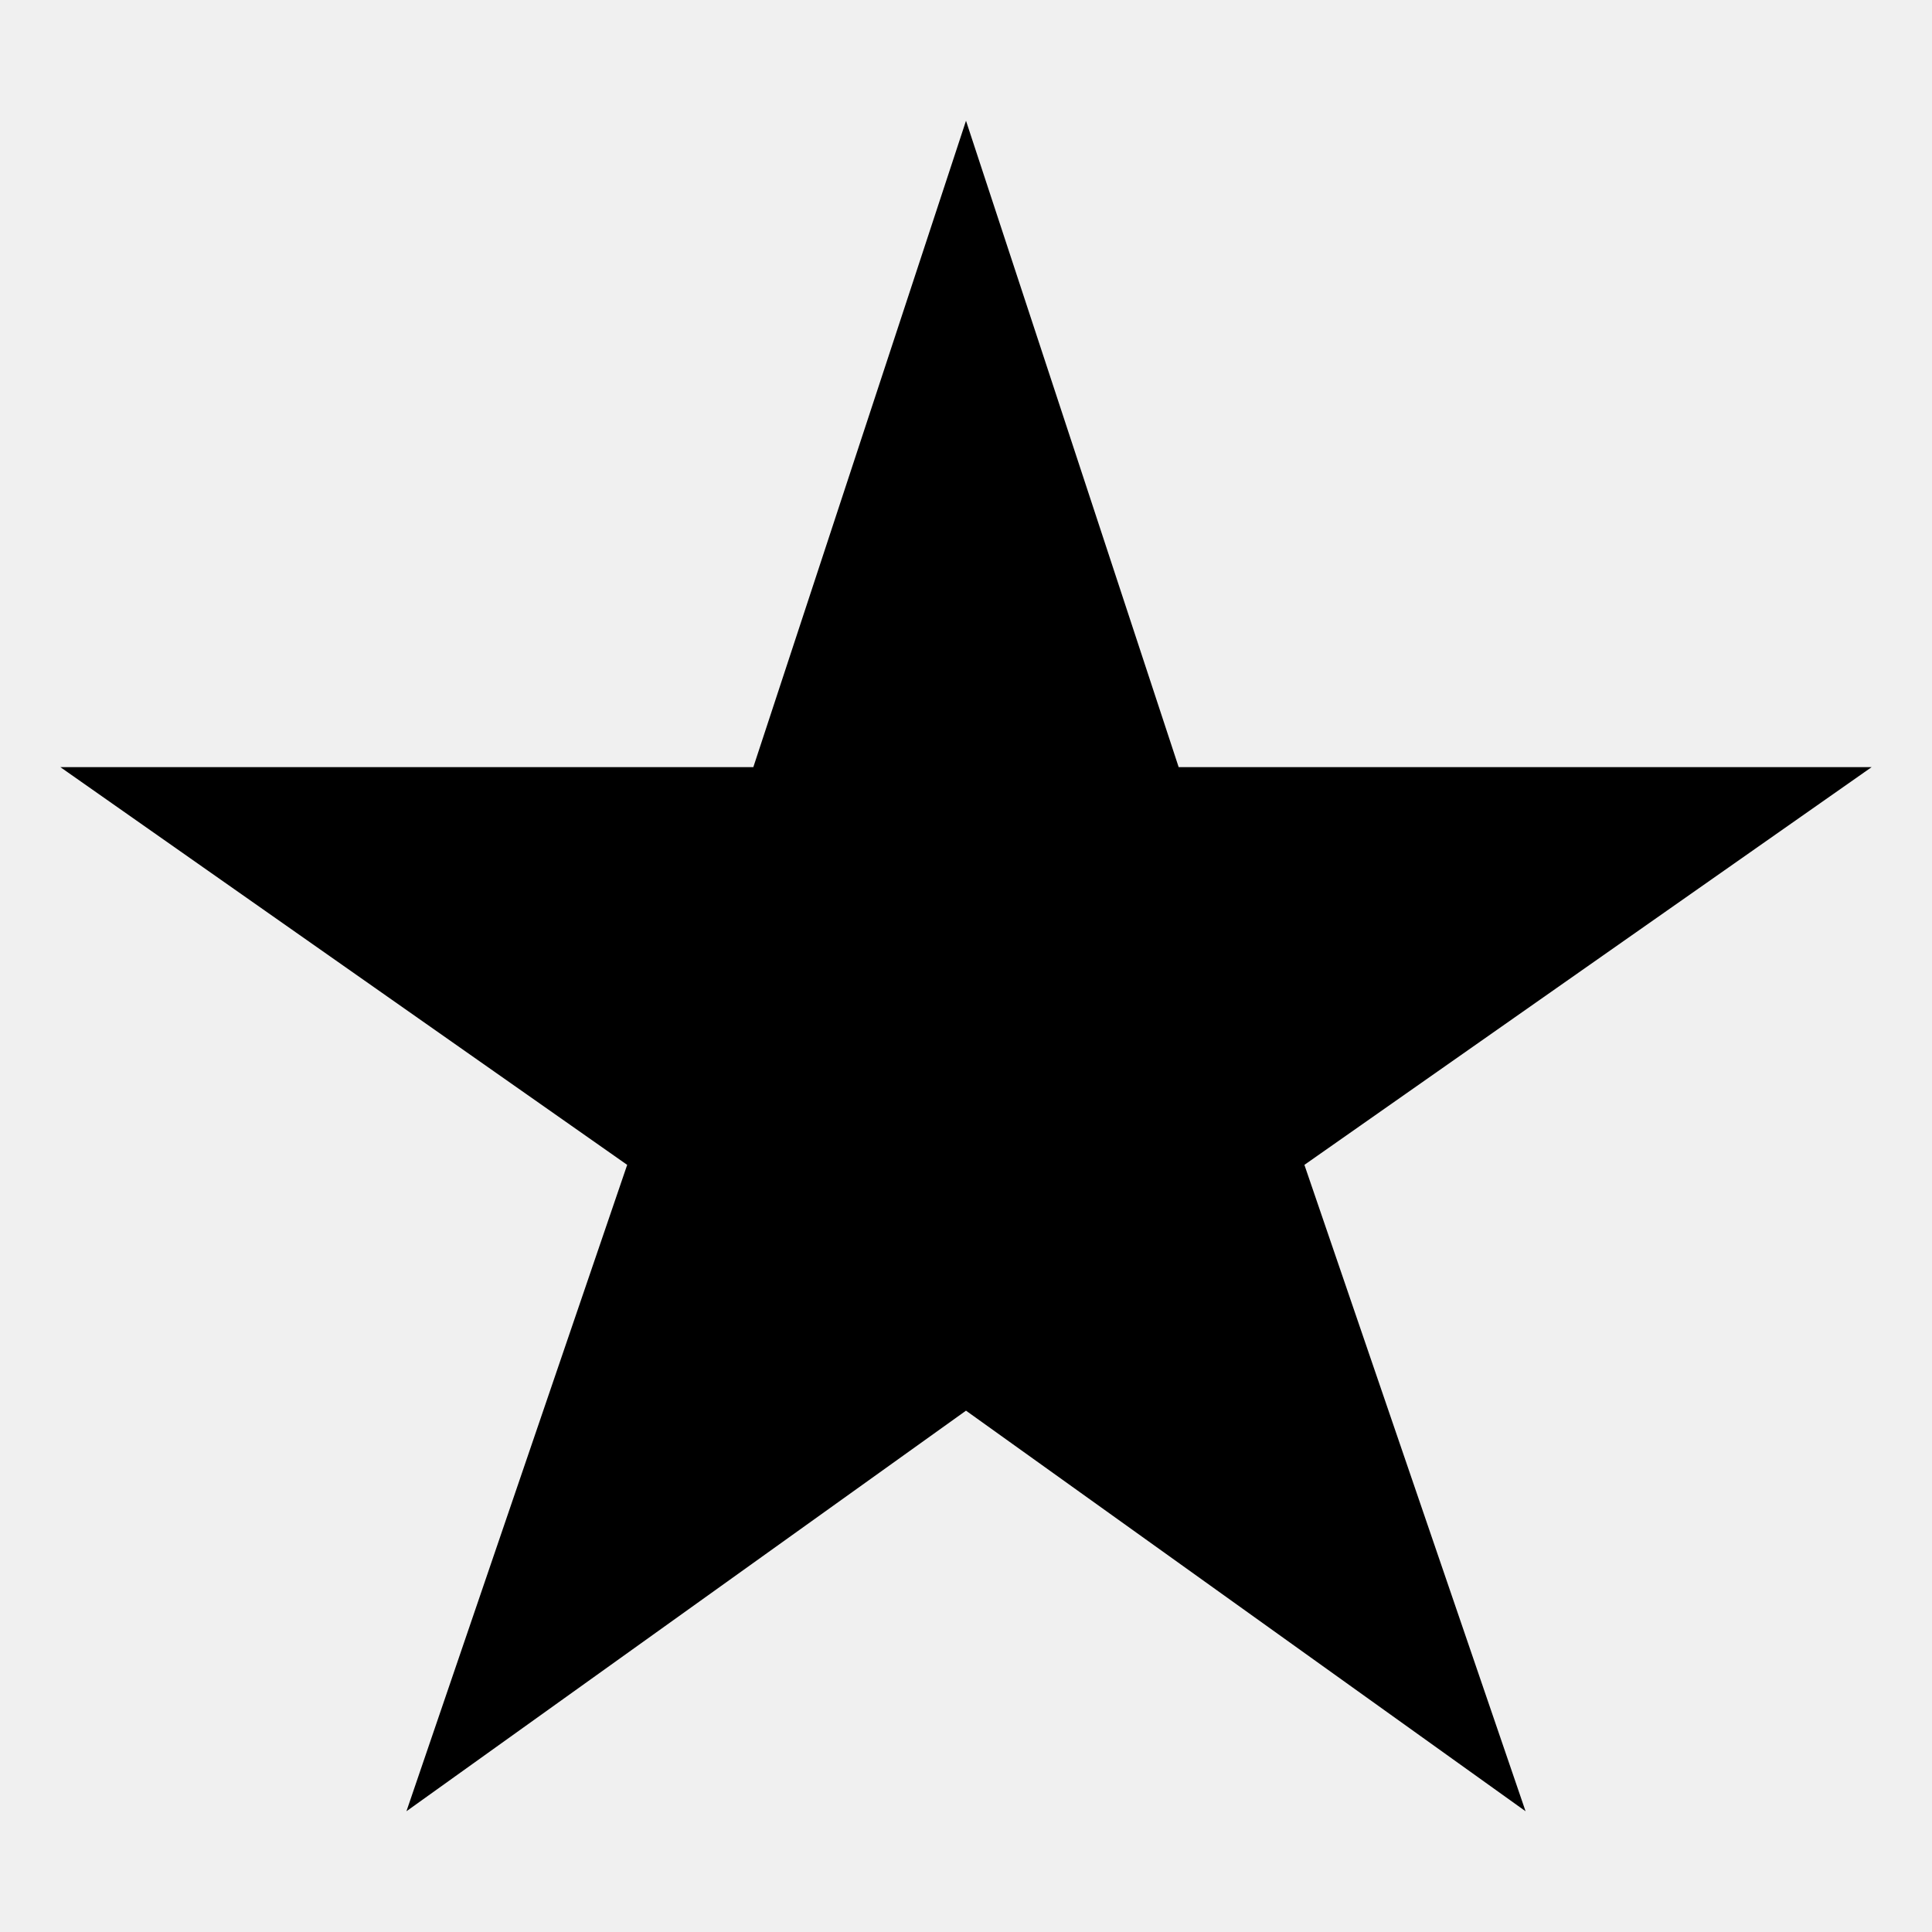
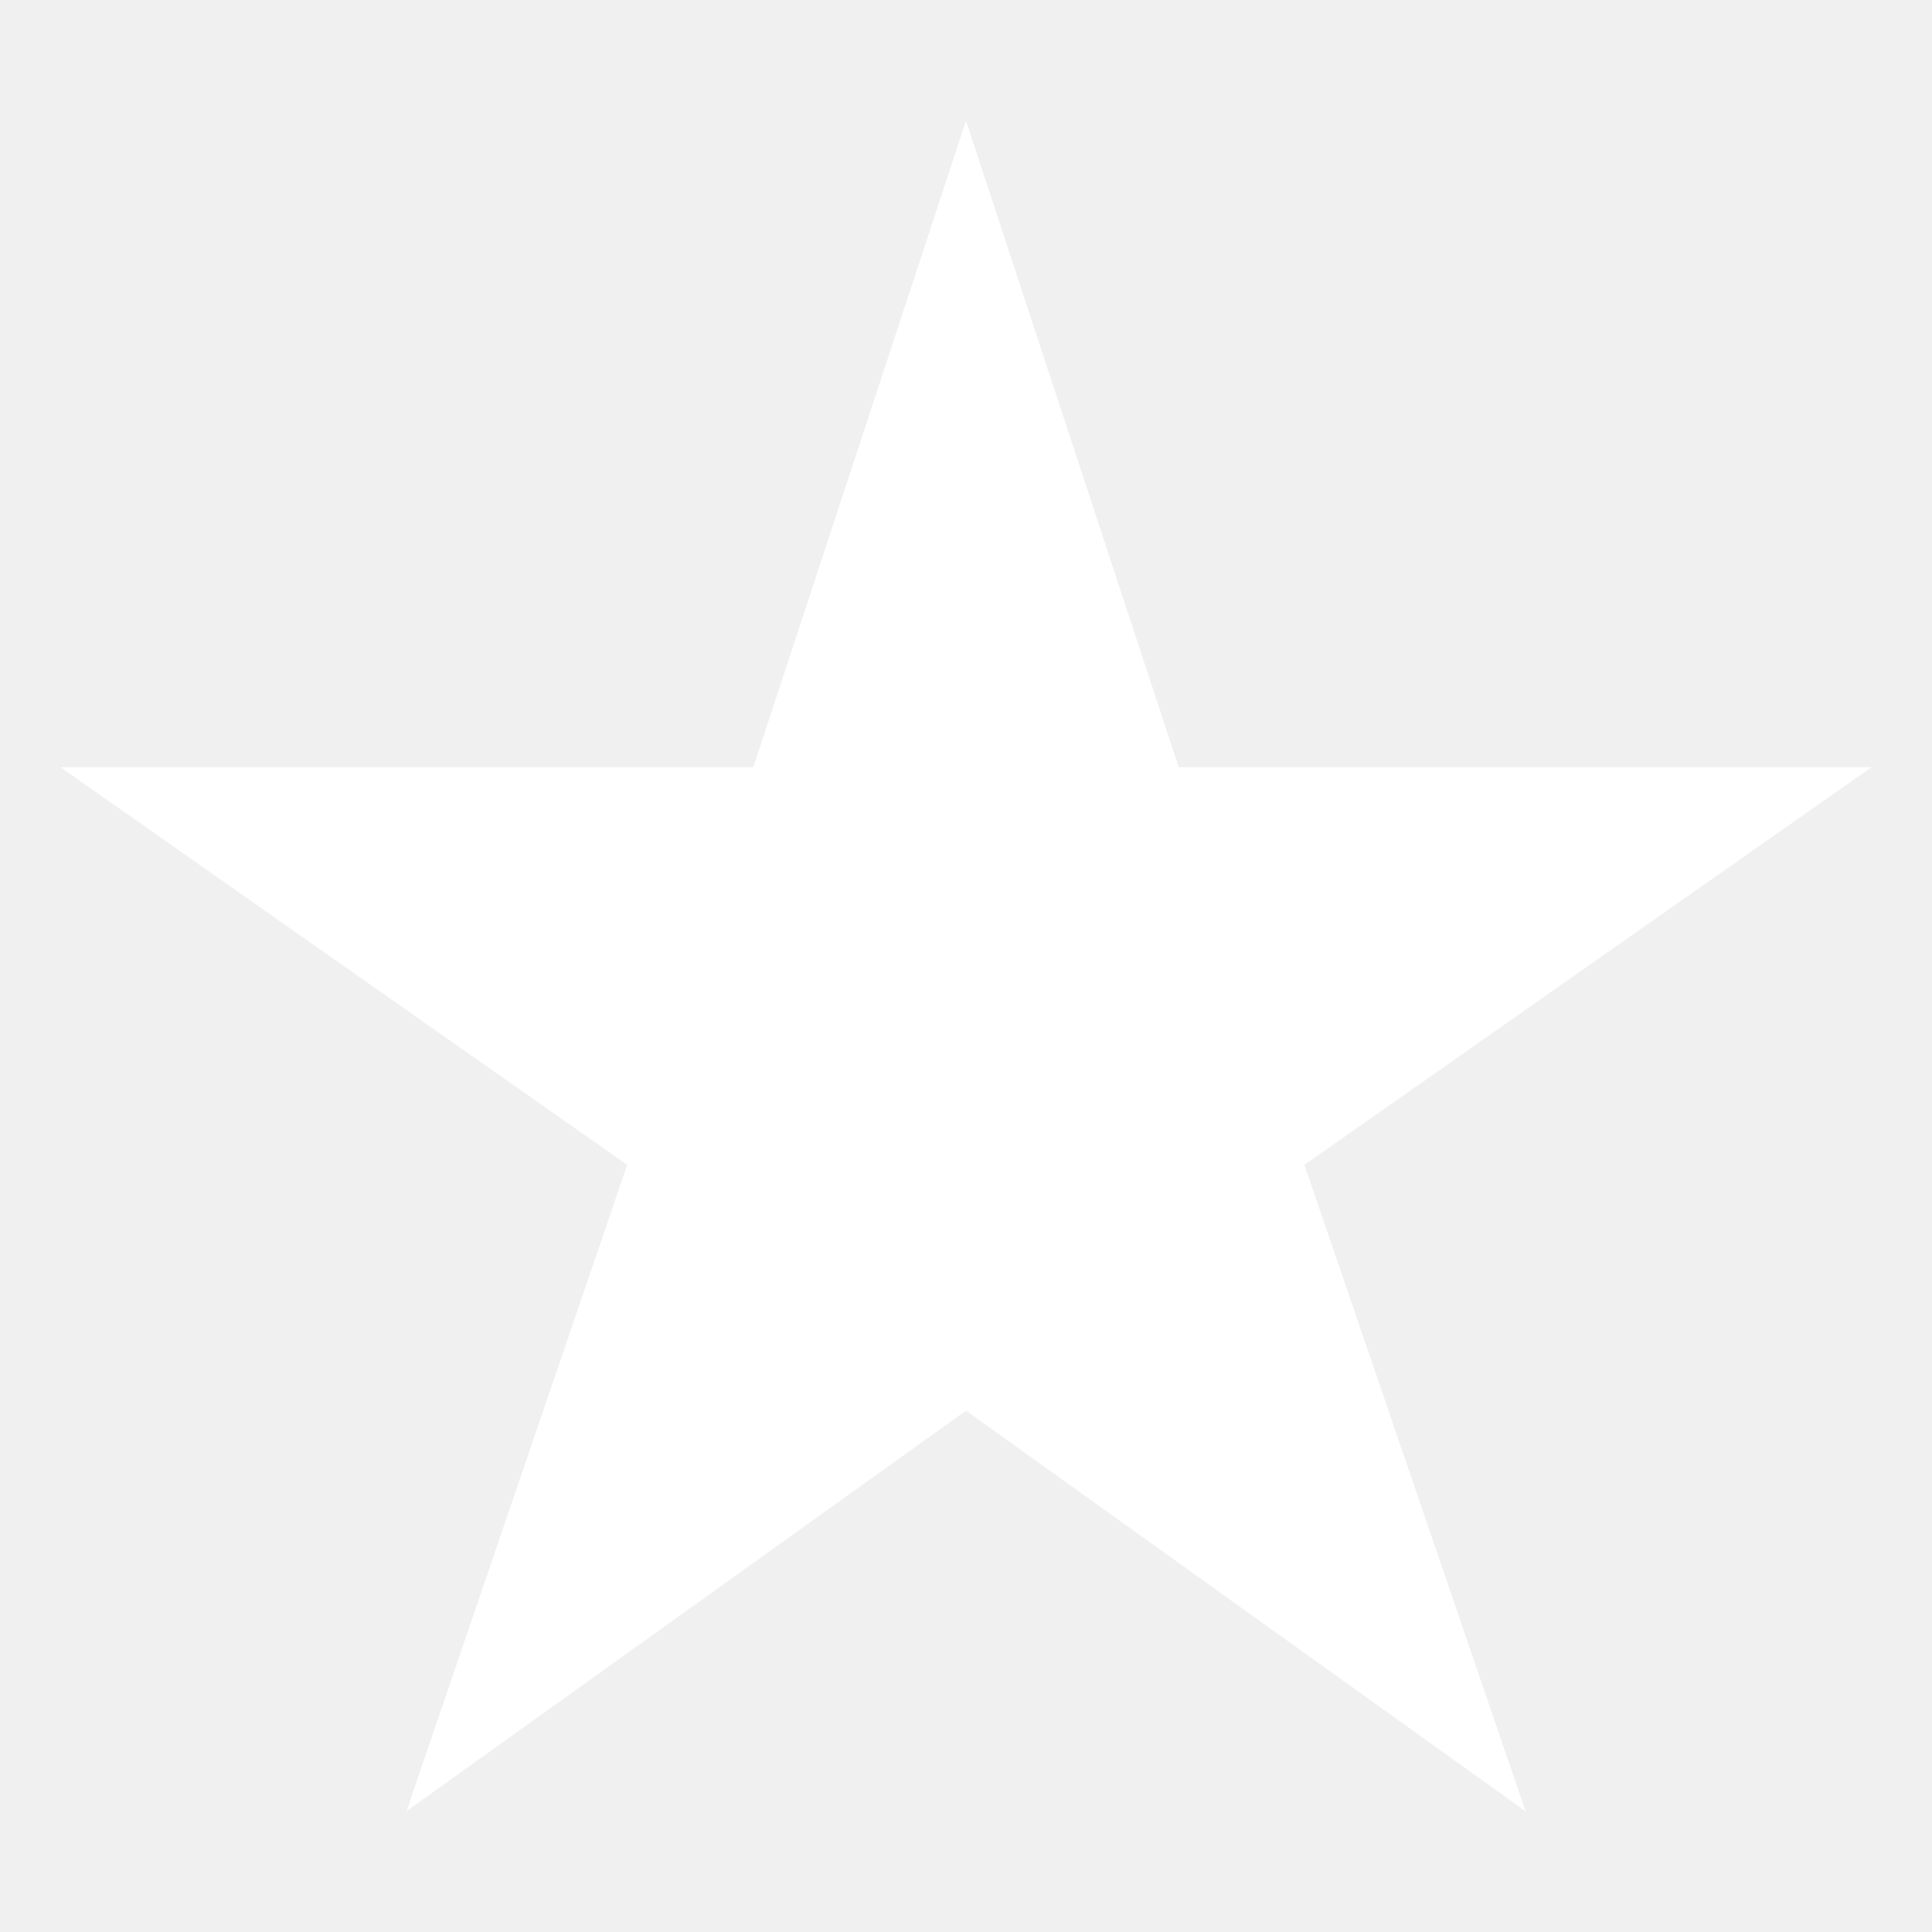
- <svg xmlns="http://www.w3.org/2000/svg" class="ionicon" viewBox="0 0 512 512">
+ <svg xmlns="http://www.w3.org/2000/svg" fill="white" class="ionicon" viewBox="0 0 512 512">
  <path d="M496 203.3H312.36L256 32l-56.36 171.3H16l150.21 105.4-58.5 171.3L256 373.84 404.29 480l-58.61-171.3z" />
</svg>
